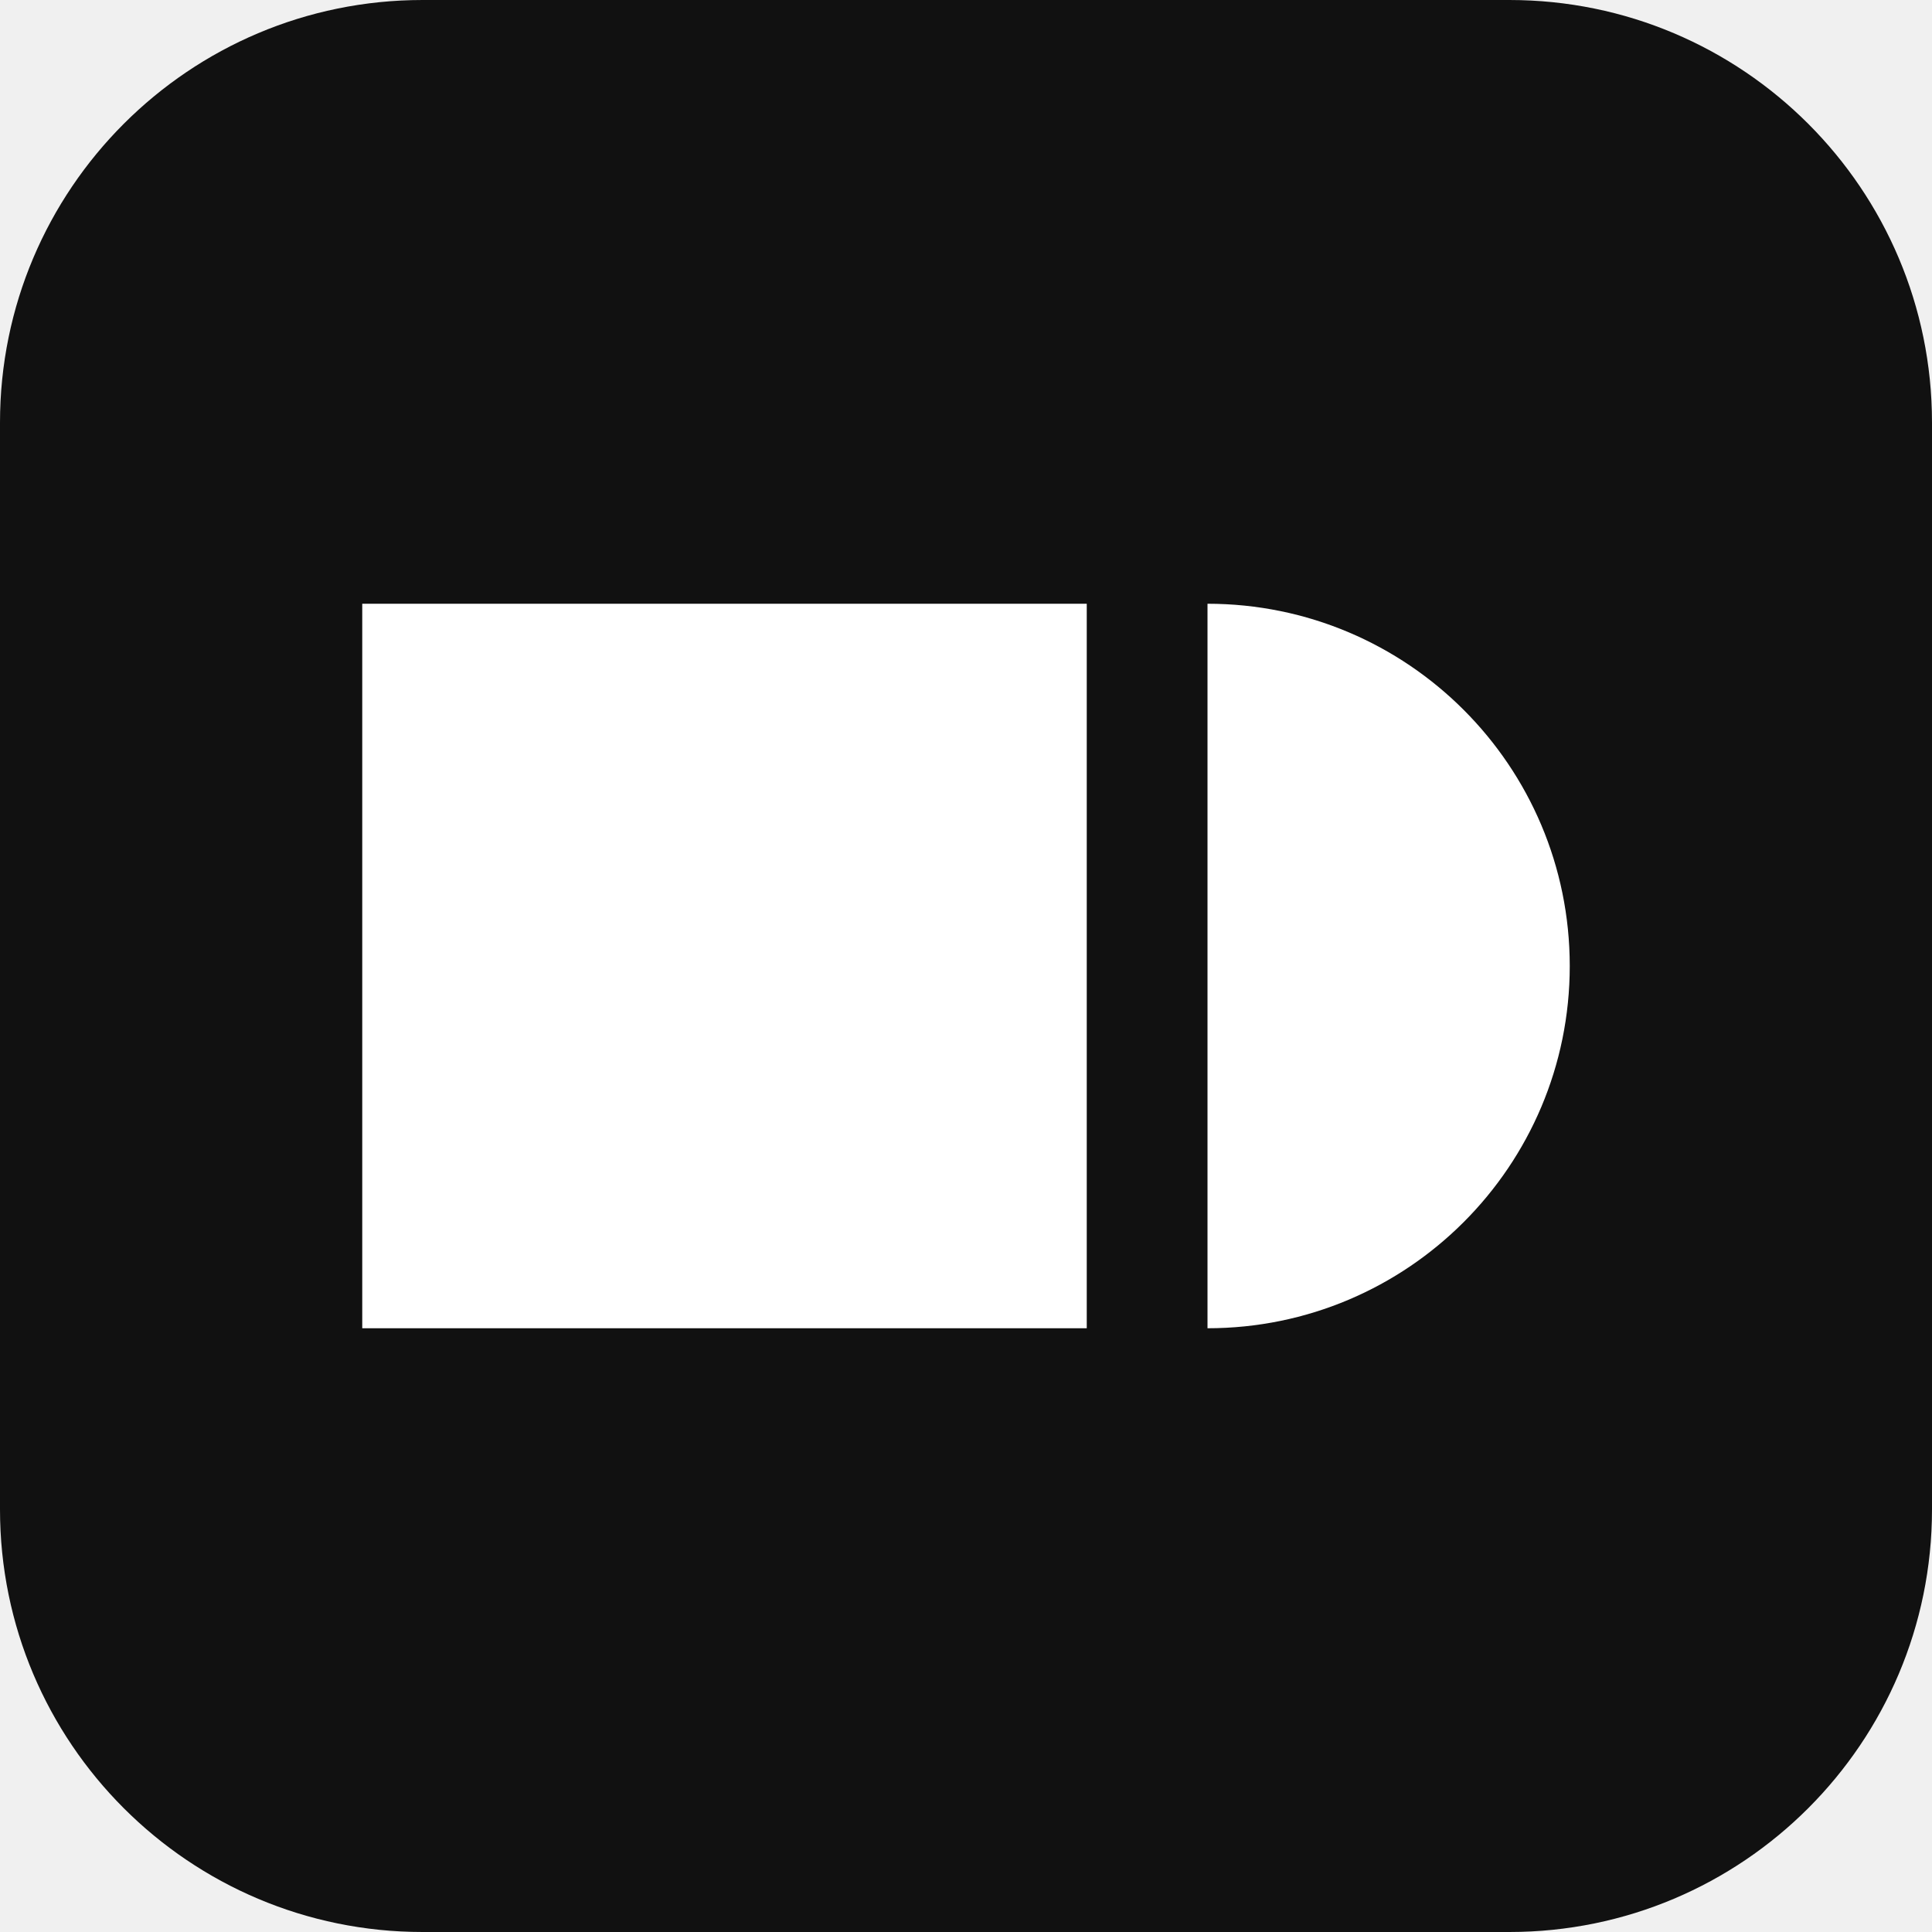
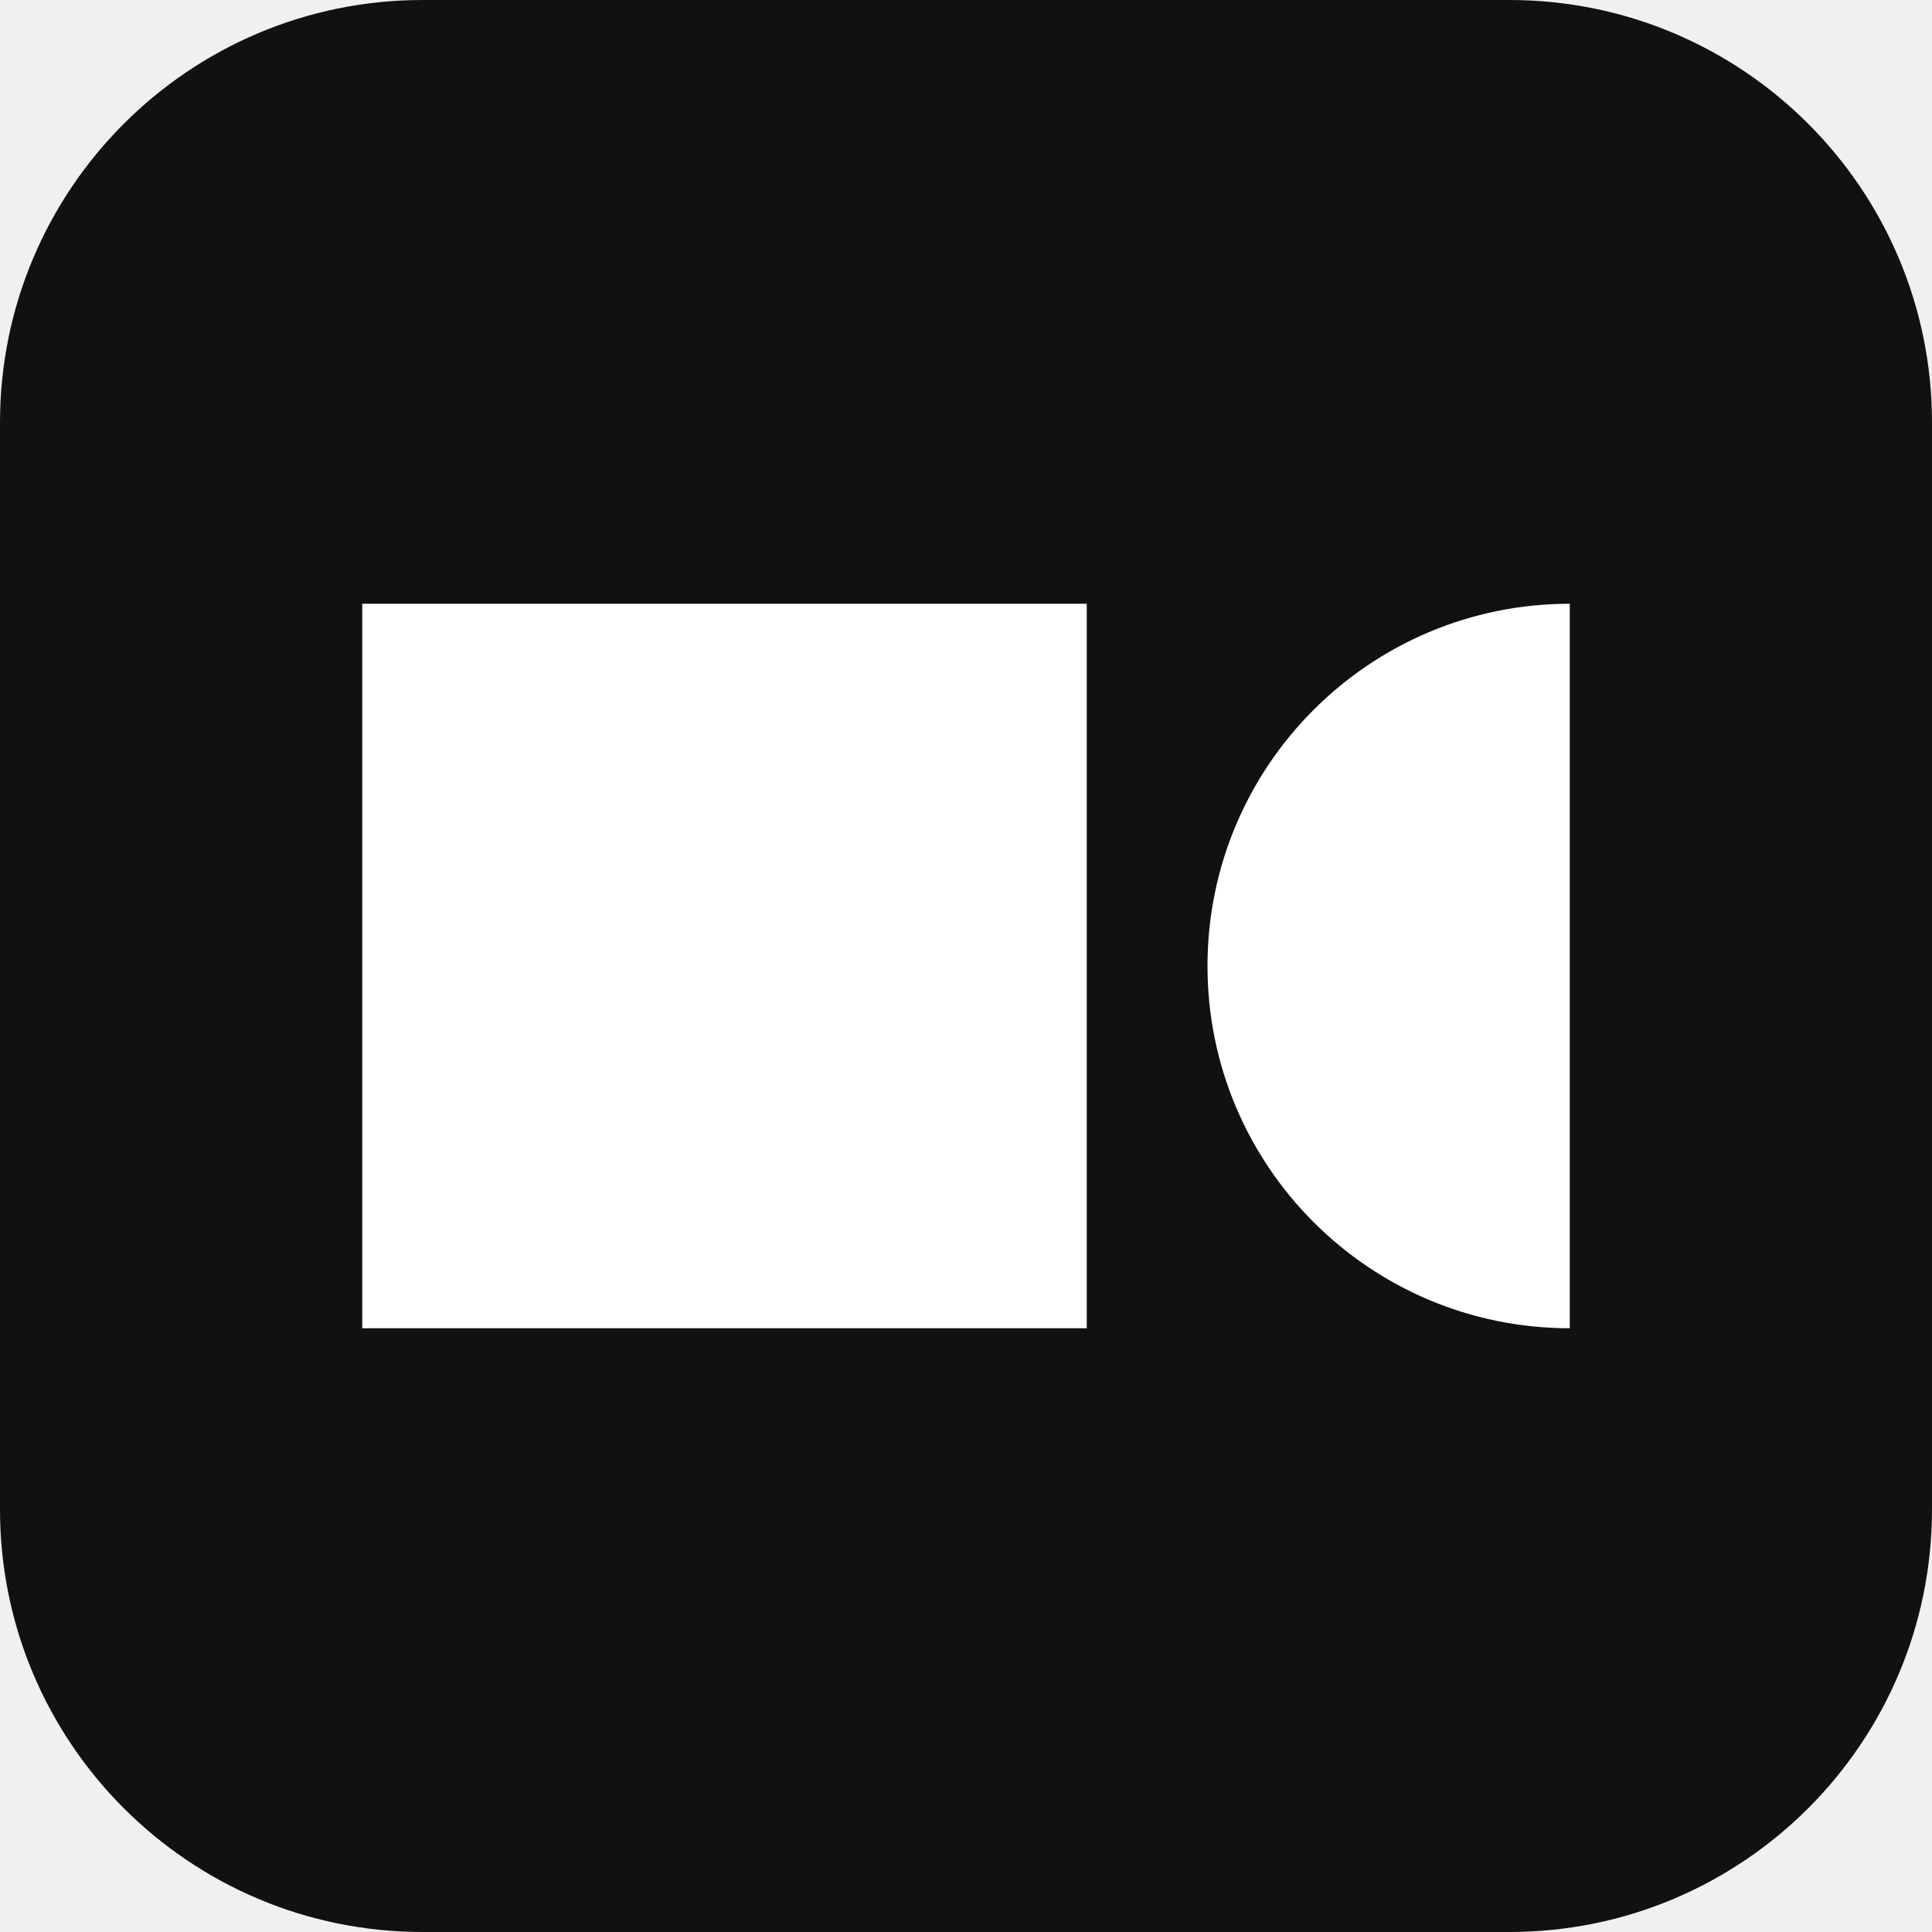
<svg xmlns="http://www.w3.org/2000/svg" viewBox="0 0 64 64">
  <rect width="64" height="64" rx="14" fill="#111111" />
  <g transform="translate(12, 20)">
    <rect x="0" y="0" width="24" height="24" fill="#ffffff" />
-     <path d="M 28 0 A 12 12 0 0 1 28 24 Z" fill="#ffffff" />
+     <path d="M 40 0 A 12 12 0 0 0 40 24 Z" fill="#ffffff" />
  </g>
</svg>
